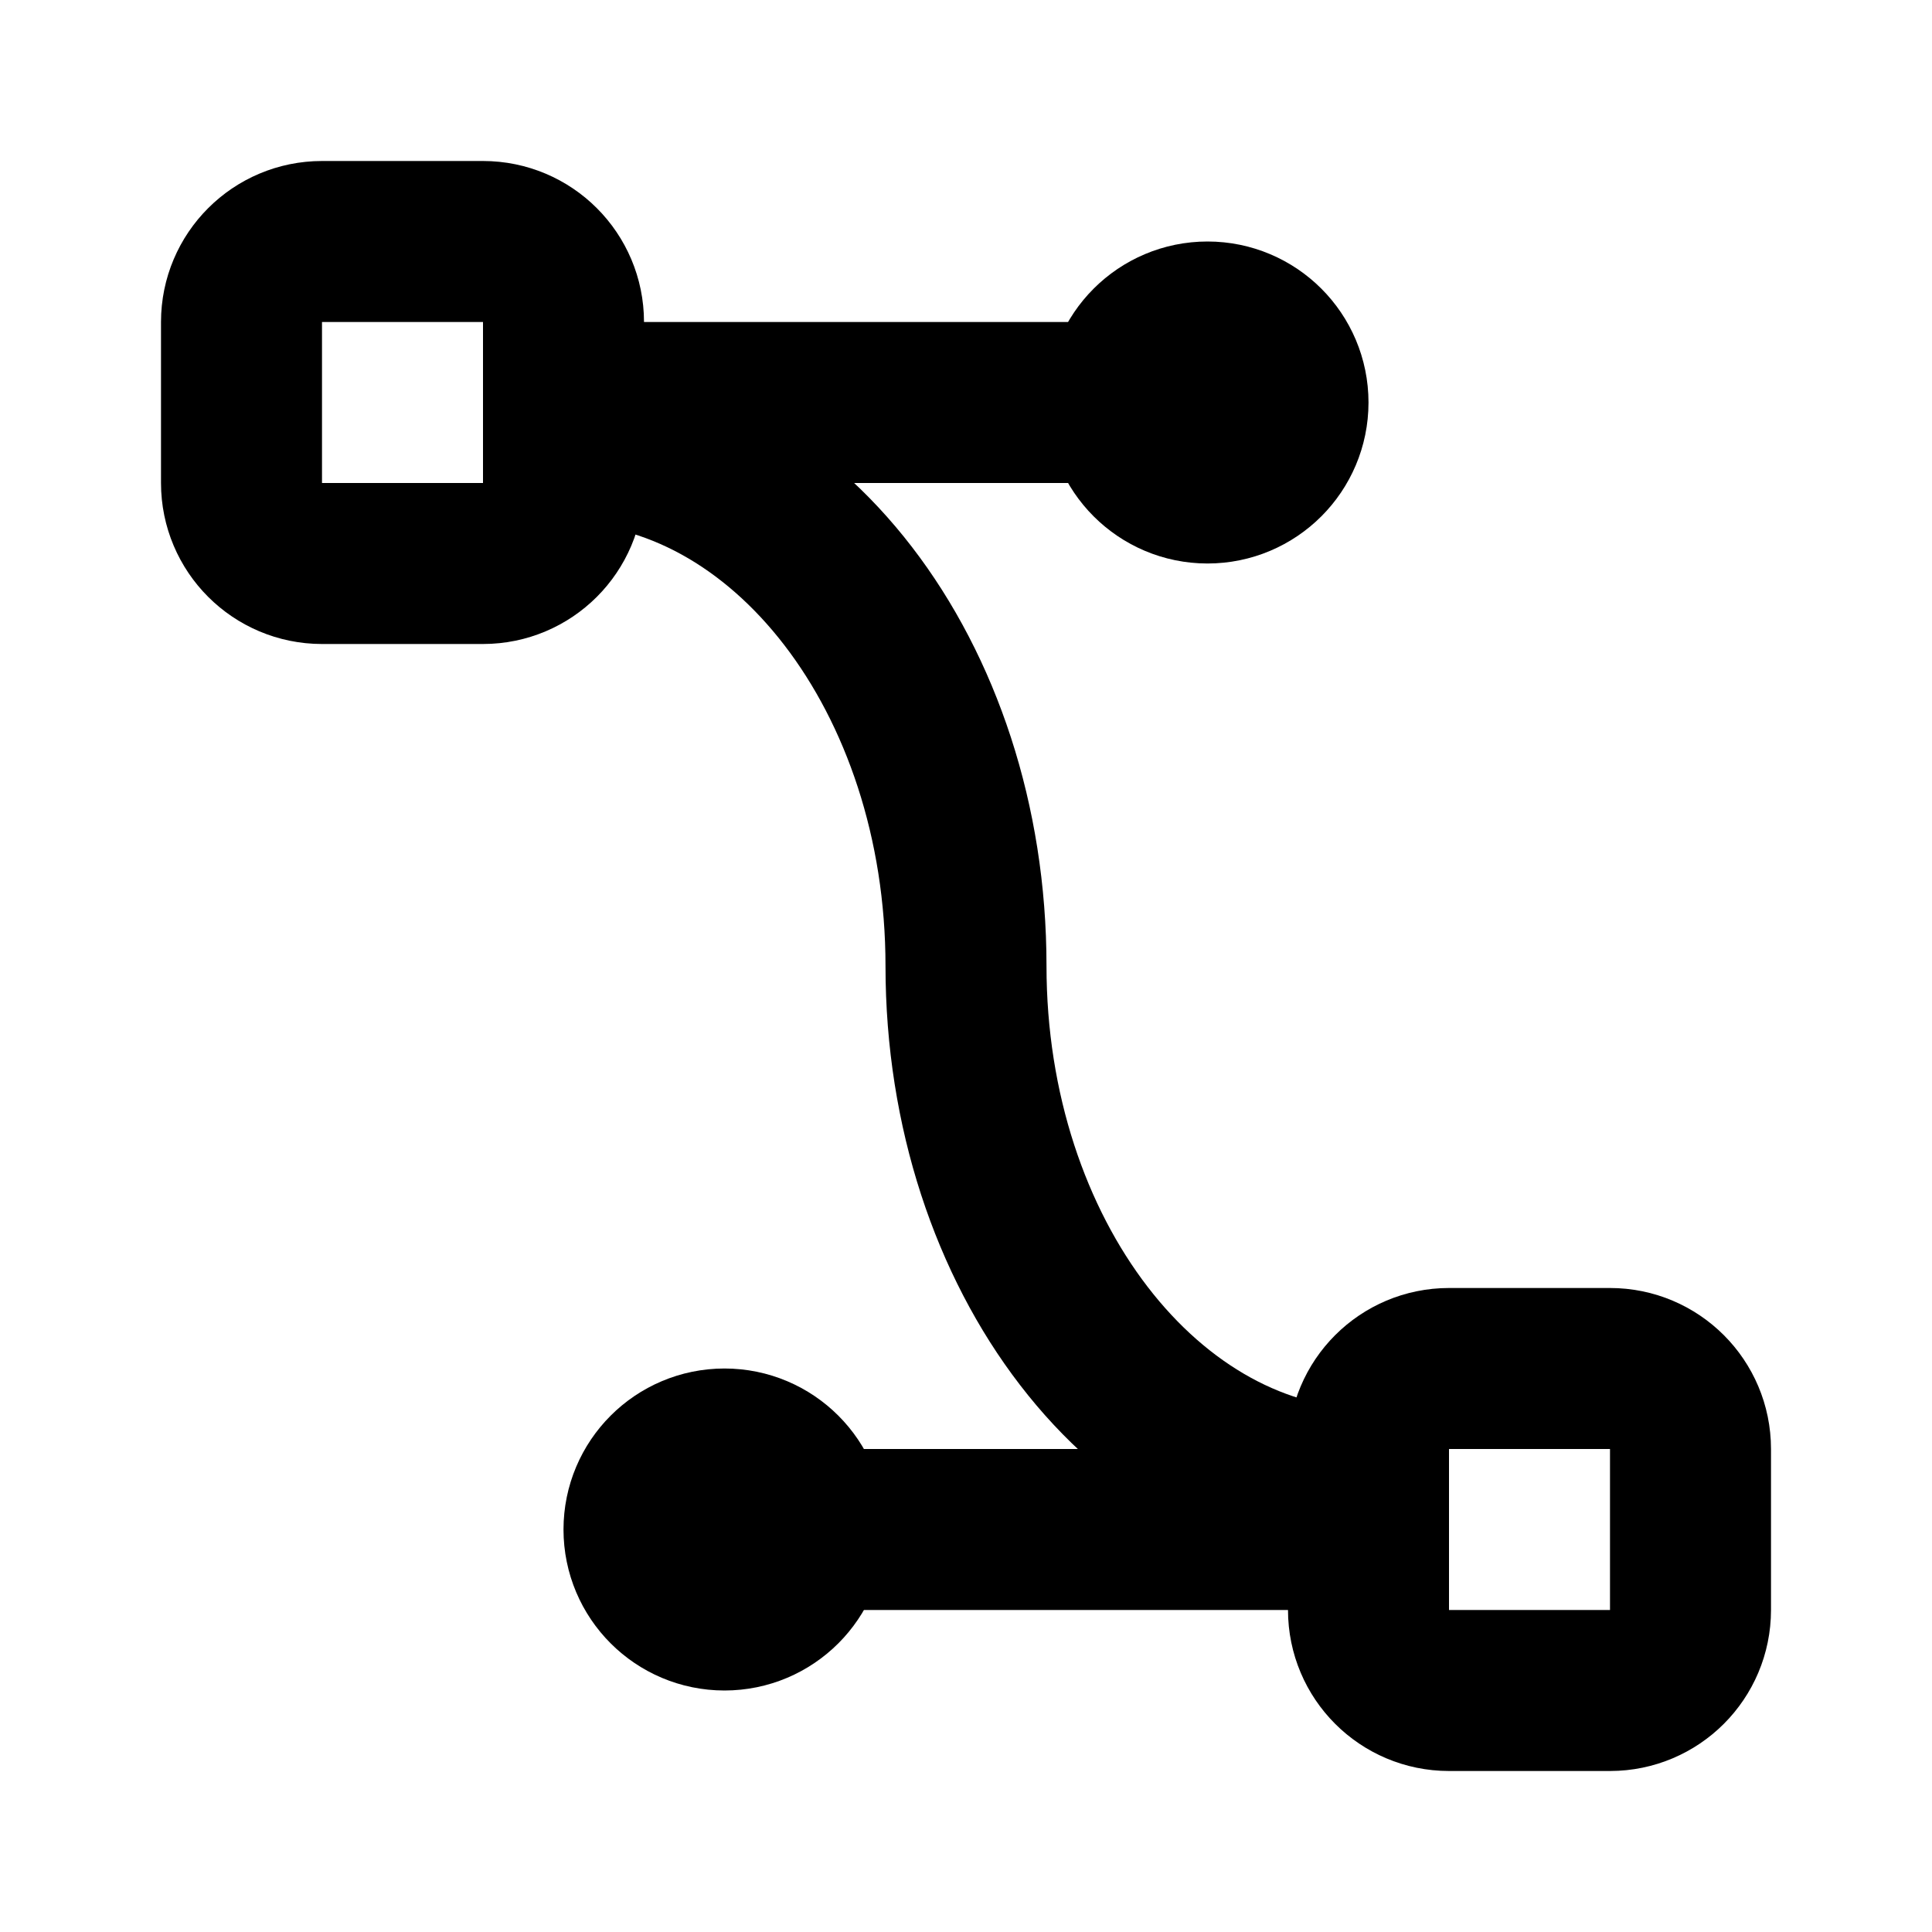
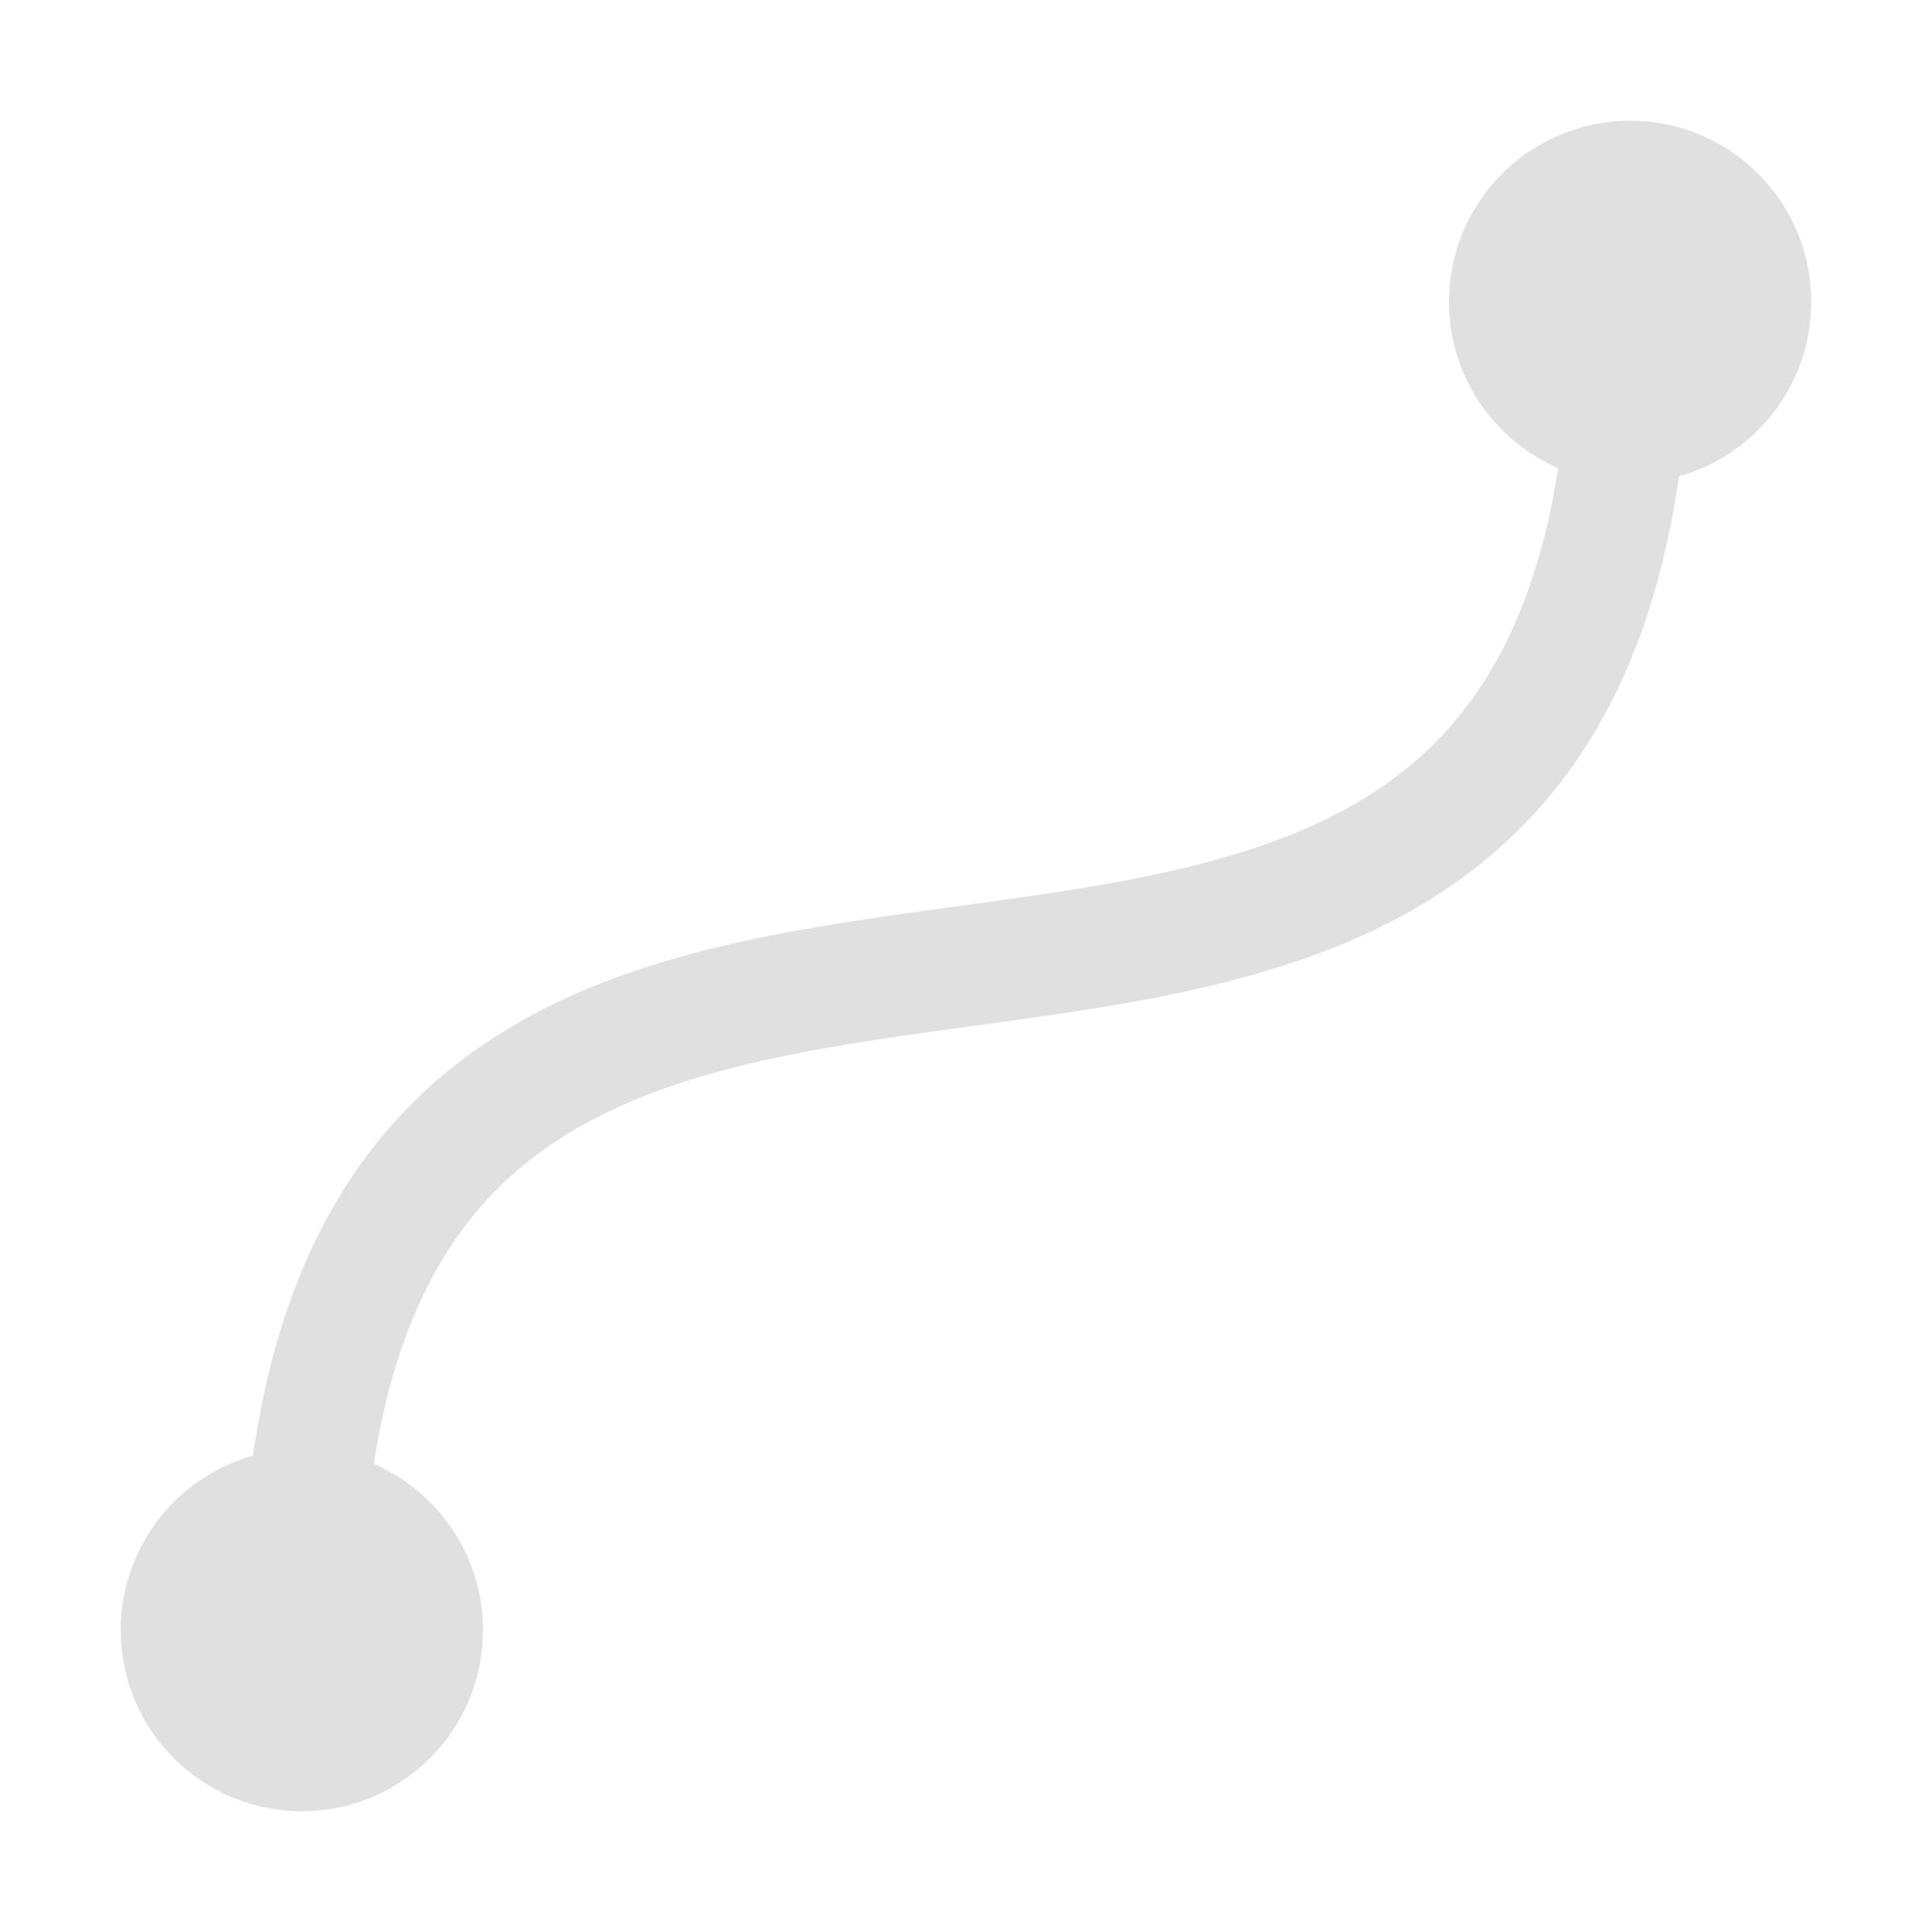
- <svg xmlns="http://www.w3.org/2000/svg" width="24" height="24" viewBox="0 0 24 24" fill="none" stroke="currentColor" stroke-width="2" stroke-linecap="round" stroke-linejoin="round">
-   <path d="M3 4a1 1 0 0 1 1 -1h2a1 1 0 0 1 1 1v2a1 1 0 0 1 -1 1h-2a1 1 0 0 1 -1 -1l0 -2" />
-   <path d="M17 18a1 1 0 0 1 1 -1h2a1 1 0 0 1 1 1v2a1 1 0 0 1 -1 1h-2a1 1 0 0 1 -1 -1l0 -2" />
-   <path d="M7 5l7 0" />
-   <path d="M10 19l7 0" />
-   <path d="M8 19a1 1 0 1 0 2 0a1 1 0 1 0 -2 0" />
-   <path d="M14 5a1 1 0 1 0 2 0a1 1 0 1 0 -2 0" />
-   <path d="M7 5.5a5 6.5 0 0 1 5 6.5a5 6.5 0 0 0 5 6.5" />
+ <svg xmlns="http://www.w3.org/2000/svg" width="16" height="16" viewBox="0 0 16 16">
+   <path fill="none" stroke="#e0e0e0" stroke-width="1" stroke-linecap="round" stroke-linejoin="round" d="M2.5 13.5C2.5 4 13.5 12 13.5 2.5" />
+   <path fill="#e0e0e0" d="M1 13.5A1.5 1.5 0 1 0 4 13.5A1.5 1.5 0 1 0 1 13.5Z" />
+   <path fill="#e0e0e0" d="M12 2.5A1.5 1.5 0 1 0 15 2.5A1.5 1.5 0 1 0 12 2.5Z" />
</svg>
